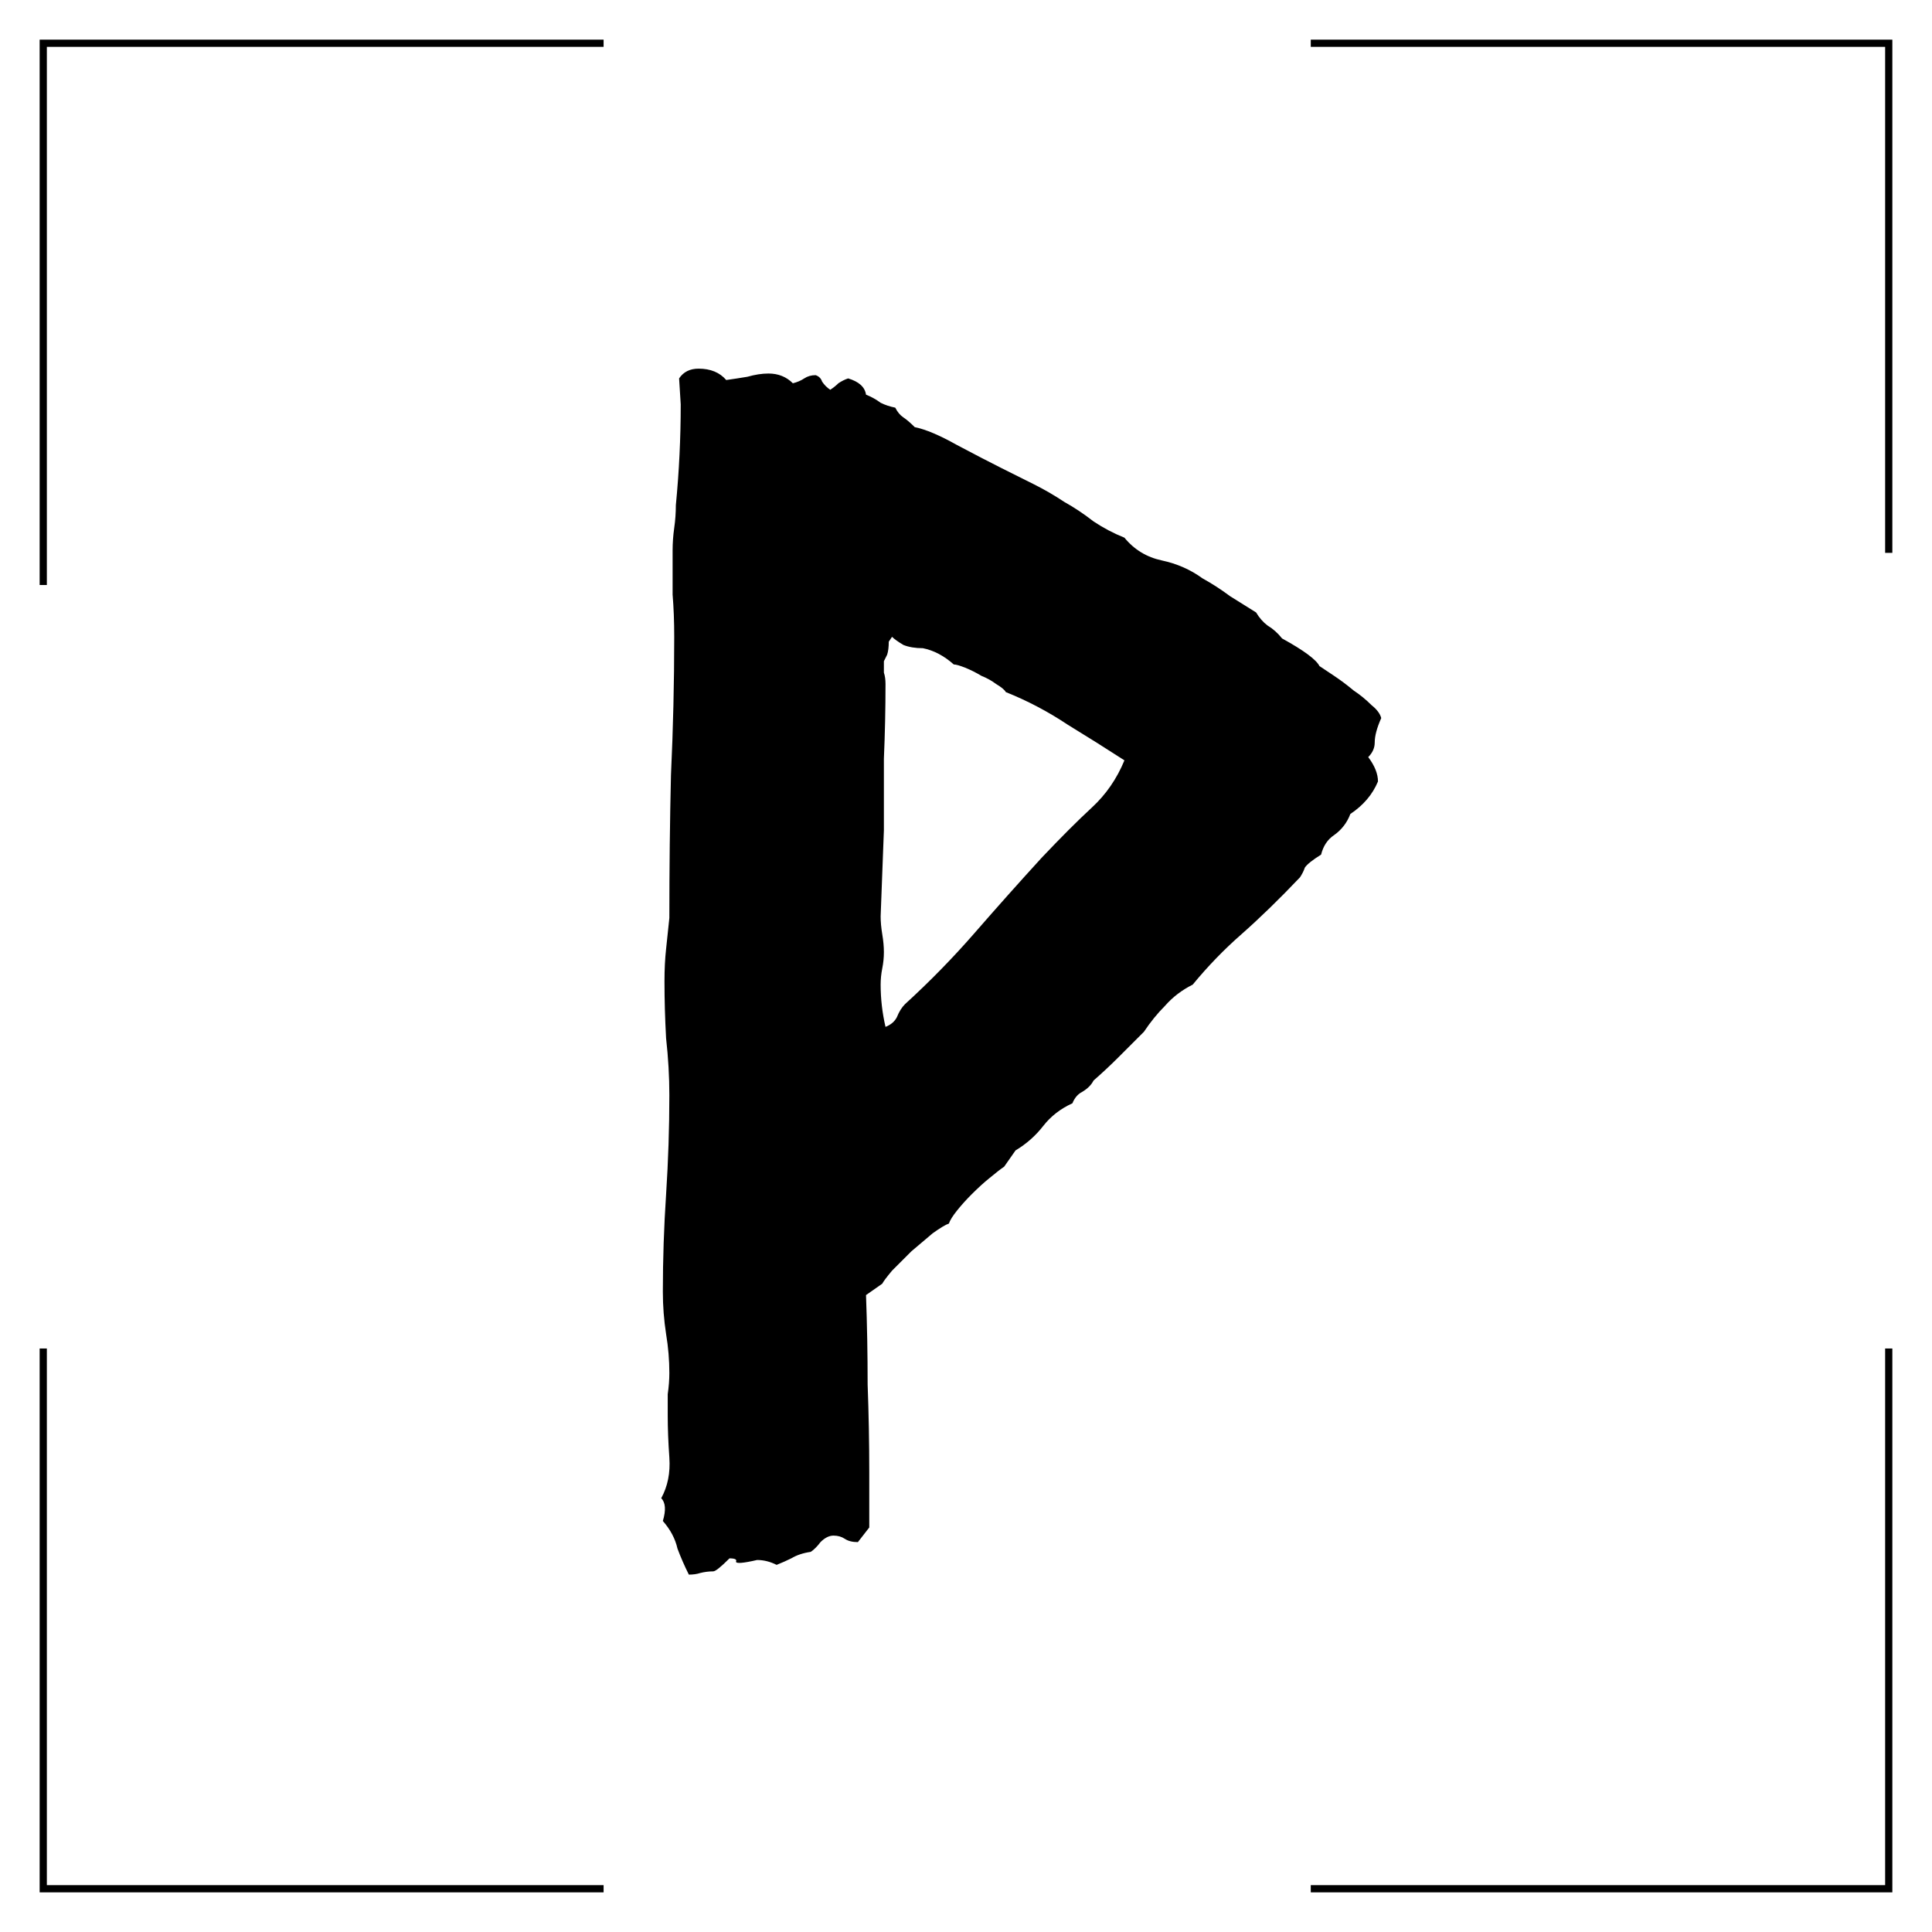
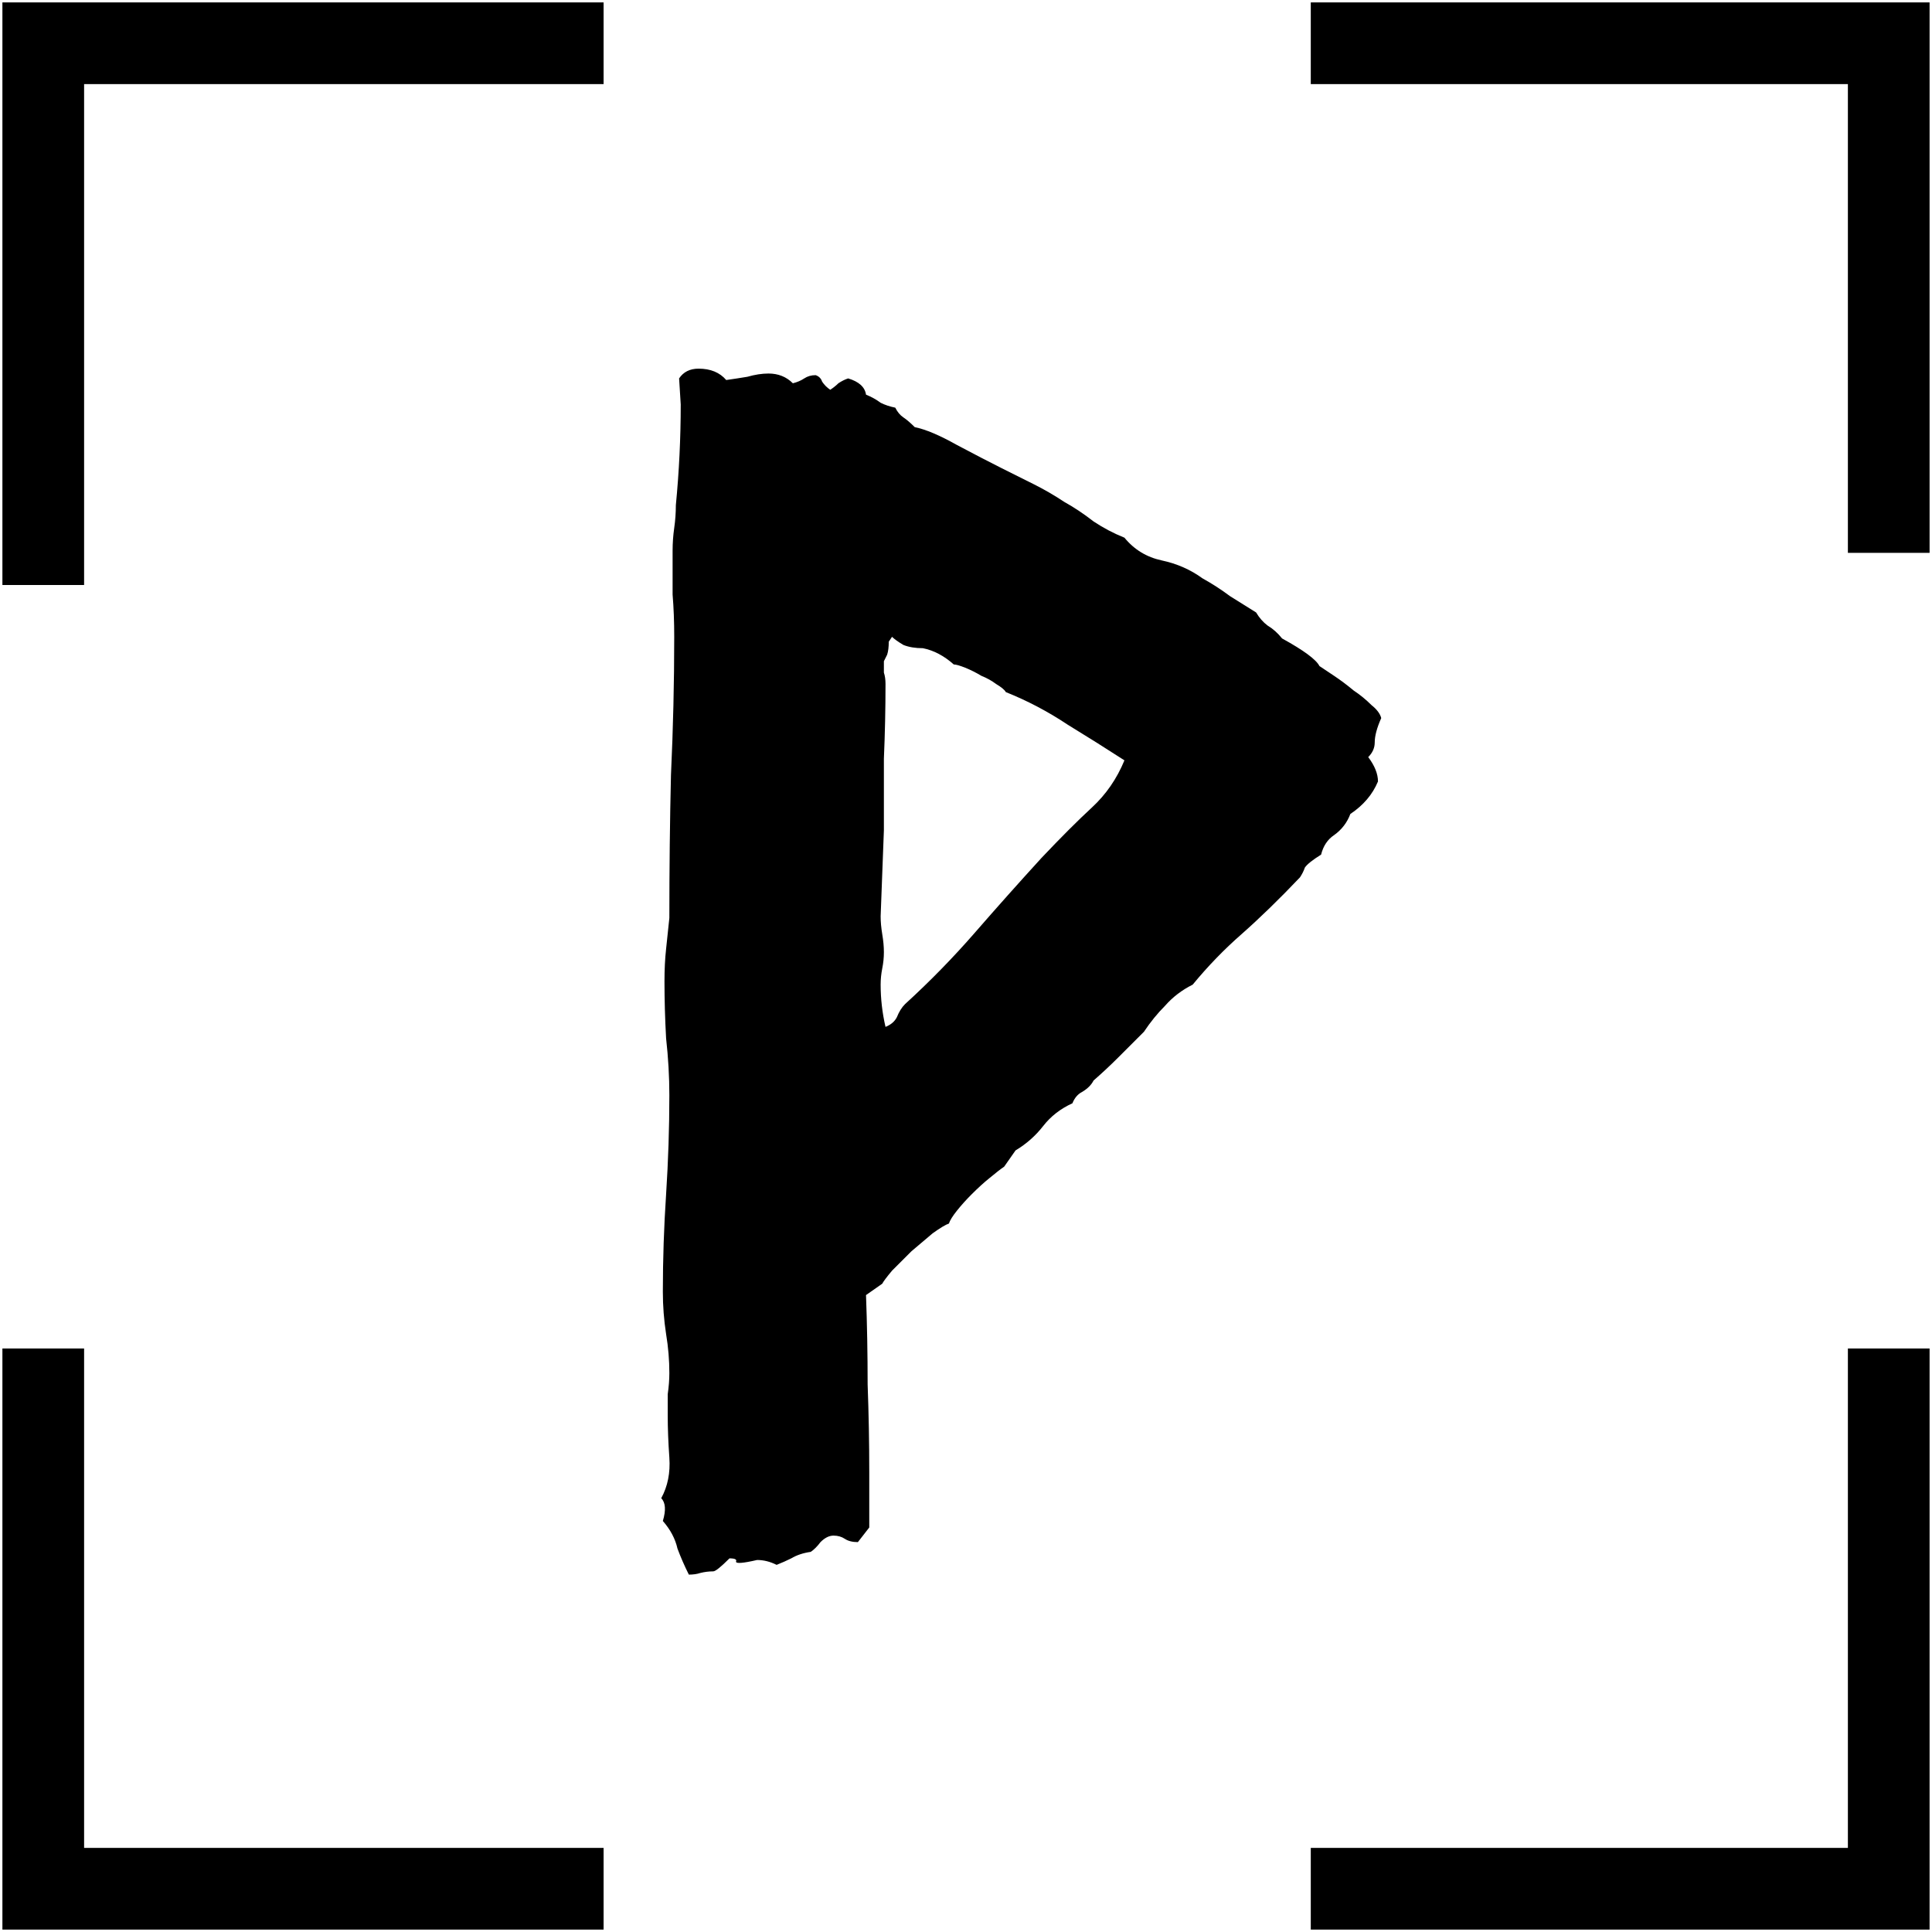
<svg xmlns="http://www.w3.org/2000/svg" width="268" height="268" viewBox="0 0 268 268" fill="none">
  <path d="M109.984 53.167C110.586 53.017 111.112 52.791 111.563 52.491C112.014 52.19 112.54 52.04 113.141 52.04C113.592 52.19 113.892 52.491 114.043 52.941C114.343 53.392 114.719 53.768 115.17 54.069C115.621 53.768 115.997 53.468 116.297 53.167C116.748 52.866 117.199 52.641 117.65 52.491C119.153 52.941 119.98 53.693 120.13 54.745C120.881 55.046 121.558 55.422 122.159 55.872C122.76 56.173 123.437 56.398 124.188 56.549C124.489 57.15 124.864 57.601 125.315 57.901C125.766 58.202 126.292 58.653 126.894 59.254C128.397 59.555 130.351 60.382 132.755 61.734C135.31 63.087 137.34 64.139 138.843 64.891C140.346 65.642 141.849 66.394 143.352 67.145C144.855 67.897 146.283 68.723 147.635 69.625C148.988 70.377 150.341 71.278 151.694 72.331C153.046 73.232 154.474 73.984 155.977 74.585C157.33 76.239 159.058 77.291 161.163 77.742C163.267 78.192 165.146 79.019 166.799 80.222C168.152 80.973 169.429 81.8 170.632 82.701C171.834 83.453 173.037 84.204 174.239 84.956C174.69 85.707 175.216 86.309 175.817 86.76C176.569 87.211 177.245 87.812 177.846 88.563C180.852 90.217 182.581 91.494 183.032 92.396C183.483 92.697 184.159 93.147 185.061 93.749C185.963 94.35 186.864 95.026 187.766 95.778C188.668 96.379 189.495 97.055 190.246 97.807C190.998 98.408 191.449 99.009 191.599 99.611C190.998 100.963 190.697 102.091 190.697 102.992C190.697 103.744 190.397 104.42 189.795 105.021C190.697 106.224 191.148 107.351 191.148 108.403C190.397 110.207 189.119 111.71 187.315 112.912C186.864 114.115 186.113 115.092 185.061 115.843C184.159 116.444 183.558 117.346 183.257 118.549C182.055 119.3 181.303 119.901 181.003 120.352C180.852 120.803 180.627 121.254 180.326 121.705C177.47 124.711 174.765 127.341 172.21 129.596C169.805 131.7 167.55 134.03 165.446 136.585C163.943 137.337 162.666 138.314 161.614 139.516C160.561 140.568 159.584 141.771 158.683 143.123C157.48 144.326 156.278 145.528 155.075 146.731C154.023 147.783 152.896 148.835 151.694 149.887C151.393 150.488 150.867 151.014 150.115 151.465C149.514 151.766 149.063 152.292 148.763 153.043C147.109 153.795 145.757 154.847 144.704 156.2C143.652 157.552 142.375 158.68 140.872 159.581L139.294 161.836C138.843 162.137 138.166 162.663 137.264 163.414C136.513 164.015 135.686 164.767 134.784 165.669C134.033 166.42 133.357 167.172 132.755 167.923C132.154 168.675 131.778 169.276 131.628 169.727C131.177 169.877 130.426 170.328 129.374 171.08C128.472 171.831 127.495 172.658 126.443 173.56C125.541 174.461 124.639 175.363 123.737 176.265C122.986 177.167 122.535 177.768 122.384 178.069L120.13 179.647C120.28 183.705 120.355 187.838 120.355 192.047C120.506 196.105 120.581 200.163 120.581 204.221V211.887L119.003 213.916C118.251 213.916 117.65 213.766 117.199 213.465C116.748 213.164 116.222 213.014 115.621 213.014C115.02 213.014 114.418 213.315 113.817 213.916C113.366 214.517 112.915 214.968 112.464 215.269C111.412 215.419 110.511 215.72 109.759 216.17C109.158 216.471 108.481 216.772 107.73 217.072C106.828 216.621 105.926 216.396 105.024 216.396C103.071 216.847 102.094 216.922 102.094 216.621C102.244 216.321 101.943 216.17 101.192 216.17C99.989 217.373 99.238 217.974 98.937 217.974C98.336 217.974 97.735 218.049 97.134 218.2C96.683 218.35 96.157 218.425 95.555 218.425C94.954 217.223 94.428 216.02 93.977 214.818C93.677 213.465 93 212.187 91.948 210.985C92.399 209.482 92.324 208.43 91.723 207.829C92.624 206.175 93 204.297 92.85 202.192C92.7 200.088 92.624 198.134 92.624 196.33C92.624 195.278 92.624 194.301 92.624 193.4C92.775 192.347 92.85 191.37 92.85 190.469C92.85 188.665 92.7 186.861 92.399 185.058C92.098 183.104 91.948 181.15 91.948 179.196C91.948 174.687 92.098 170.178 92.399 165.669C92.7 161.009 92.85 156.425 92.85 151.916C92.85 149.361 92.7 146.731 92.399 144.025C92.249 141.32 92.174 138.689 92.174 136.134C92.174 134.481 92.249 132.978 92.399 131.625C92.549 130.122 92.7 128.694 92.85 127.341C92.85 120.428 92.925 113.814 93.075 107.501C93.376 101.038 93.526 94.651 93.526 88.338C93.526 86.234 93.451 84.28 93.301 82.476C93.301 80.522 93.301 78.493 93.301 76.389C93.301 75.337 93.376 74.284 93.526 73.232C93.677 72.18 93.752 71.128 93.752 70.076C94.203 65.417 94.428 60.757 94.428 56.098L94.203 52.491C94.804 51.589 95.706 51.138 96.908 51.138C98.561 51.138 99.839 51.664 100.741 52.716C101.793 52.566 102.77 52.416 103.672 52.265C104.724 51.965 105.701 51.814 106.603 51.814C107.955 51.814 109.083 52.265 109.984 53.167ZM123.286 89.014C123.286 89.766 123.211 90.367 123.061 90.818C122.911 91.118 122.76 91.419 122.61 91.72C122.61 92.171 122.61 92.697 122.61 93.298C122.76 93.749 122.835 94.275 122.835 94.876C122.835 98.333 122.76 101.79 122.61 105.247C122.61 108.554 122.61 111.86 122.61 115.167L122.159 127.116C122.159 127.868 122.234 128.694 122.384 129.596C122.535 130.498 122.61 131.324 122.61 132.076C122.61 132.827 122.535 133.579 122.384 134.331C122.234 135.082 122.159 135.834 122.159 136.585C122.159 138.539 122.384 140.493 122.835 142.447C123.587 142.146 124.113 141.695 124.414 141.094C124.714 140.343 125.09 139.741 125.541 139.291C128.998 136.134 132.229 132.827 135.235 129.371C138.241 125.914 141.323 122.457 144.479 119C147.184 116.144 149.514 113.814 151.468 112.011C153.422 110.207 154.925 108.028 155.977 105.472C153.422 103.819 150.792 102.166 148.086 100.512C145.381 98.709 142.525 97.206 139.519 96.003C139.369 95.703 138.918 95.327 138.166 94.876C137.565 94.425 136.889 94.049 136.137 93.749C135.386 93.298 134.634 92.922 133.883 92.621C133.131 92.321 132.605 92.171 132.304 92.171C130.952 90.968 129.524 90.217 128.021 89.916C126.969 89.916 126.067 89.766 125.315 89.465C124.564 89.014 124.038 88.638 123.737 88.338L123.286 89.014Z" fill="black" />
-   <path d="M6 81.149V6H83.729" stroke="black" strokeWidth="11.332" />
-   <path d="M83.729 262H6V187.057" stroke="black" strokeWidth="11.332" />
-   <path d="M261.999 187.057L261.999 262H181.826" stroke="black" strokeWidth="11.332" />
-   <path d="M181.826 6H261.999V76.69" stroke="black" strokeWidth="11.332" />
+   <path d="M6 81.149V6H83.729" stroke="black" stroke-width="11.332" />
+   <path d="M83.729 262H6V187.057" stroke="black" stroke-width="11.332" />
+   <path d="M261.999 187.057L261.999 262H181.826" stroke="black" stroke-width="11.332" />
+   <path d="M181.826 6H261.999V76.69" stroke="black" stroke-width="11.332" />
</svg>
